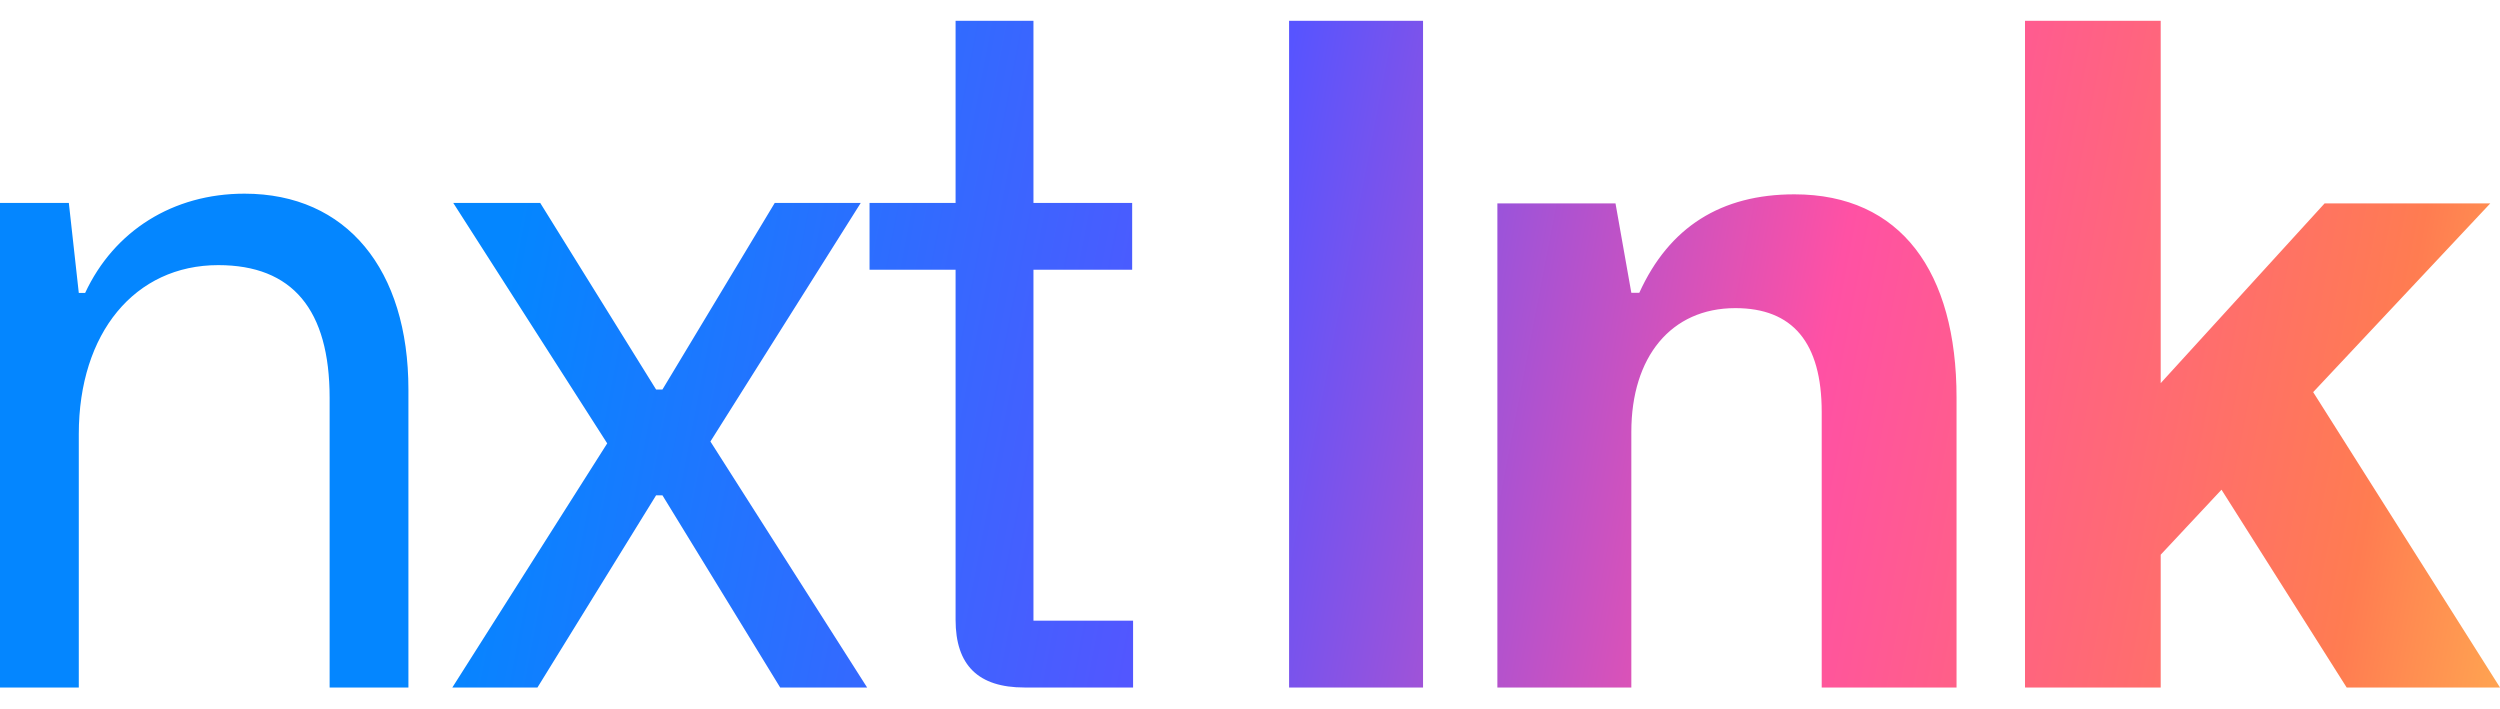
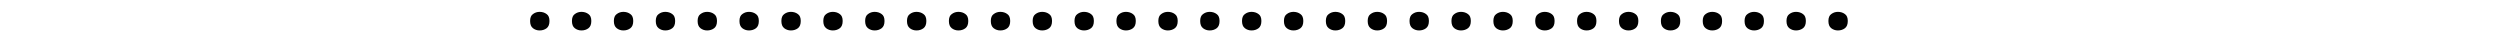
- <svg xmlns="http://www.w3.org/2000/svg" width="60" height="17" viewBox="0 0 60 17" fill="none">
-   <path fill-rule="evenodd" clip-rule="evenodd" d="M27.172 6.474H24.803V14.896H27.194V16.5H24.586C23.477 16.5 22.934 15.965 22.934 14.874V6.474H20.869V4.87H22.934V0.5H24.803V4.87H27.172V6.474ZM1.891 16.5V10.418C1.891 7.989 3.238 6.363 5.238 6.363C7.02 6.363 7.911 7.432 7.911 9.549V16.5H9.802V9.348C9.802 6.474 8.324 4.648 5.868 4.648C4.151 4.648 2.738 5.539 2.043 7.031H1.891L1.652 4.87H0V16.5H1.891ZM12.899 16.5L15.746 11.888H15.899L18.724 16.5H20.811L17.05 10.596L20.658 4.87H18.594L15.899 9.348H15.746L12.965 4.87H10.878L14.573 10.641L10.856 16.5H12.899ZM34.153 16.5V0.5H30.938V16.5H34.153ZM39.152 16.5V10.365C39.152 8.566 40.104 7.395 41.648 7.395C43.023 7.395 43.721 8.219 43.721 9.888V16.5H46.957V9.542C46.957 6.528 45.624 4.664 43.065 4.664C41.31 4.664 40.062 5.444 39.343 7.027H39.152L38.772 4.881H35.937V16.5H39.152ZM55.516 9.411L60 16.5H56.32L53.316 11.753L51.857 13.313V16.5H48.6V0.5H51.857V9.195L55.791 4.881H59.767L55.516 9.411Z" fill="url(#paint0_linear_37_77)" />
-   <defs>
+ <svg xmlns="http://www.w3.org/2000/svg" width="131.618" height="2.107" viewBox="0 0 131.618 2.107" fill="none" version="1.1" id="svg5">
+   <defs id="defs5">
    <linearGradient id="paint0_linear_37_77" x1="7.612" y1="-0.45" x2="62.362" y2="10.071" gradientUnits="userSpaceOnUse">
-       <stop offset="0.104" stop-color="#0486FF" />
-       <stop offset="0.417" stop-color="#5754FF" />
-       <stop offset="0.667" stop-color="#FF51A4" />
-       <stop offset="0.91" stop-color="#FF7C51" />
-       <stop offset="1" stop-color="#FFAF51" />
+       <stop offset="0.104" stop-color="#0486FF" id="stop1" />
+       <stop offset="0.417" stop-color="#5754FF" id="stop2" />
+       <stop offset="0.667" stop-color="#FF51A4" id="stop3" />
+       <stop offset="0.91" stop-color="#FF7C51" id="stop4" />
+       <stop offset="1" stop-color="#FFAF51" id="stop5" />
    </linearGradient>
  </defs>
+   <text xml:space="preserve" style="font-style:normal;font-variant:normal;font-weight:normal;font-stretch:normal;font-size:7.689px;line-height:6.932px;font-family:'MxPlus IBM VGA 8x16';-inkscape-font-specification:'MxPlus IBM VGA 8x16, Normal';font-variant-ligatures:normal;font-variant-caps:normal;font-variant-numeric:normal;font-variant-east-asian:normal;text-align:center;letter-spacing:0px;word-spacing:0px;writing-mode:lr-tb;direction:ltr;text-anchor:middle;fill:#000000;stroke-width:3.184" x="61.502" y="1.608" id="text5" transform="scale(1.070027,0.9345562)">
+     <tspan id="tspan5" x="61.502" y="1.608" style="stroke-width:3.184">................................</tspan>
+   </text>
</svg>
